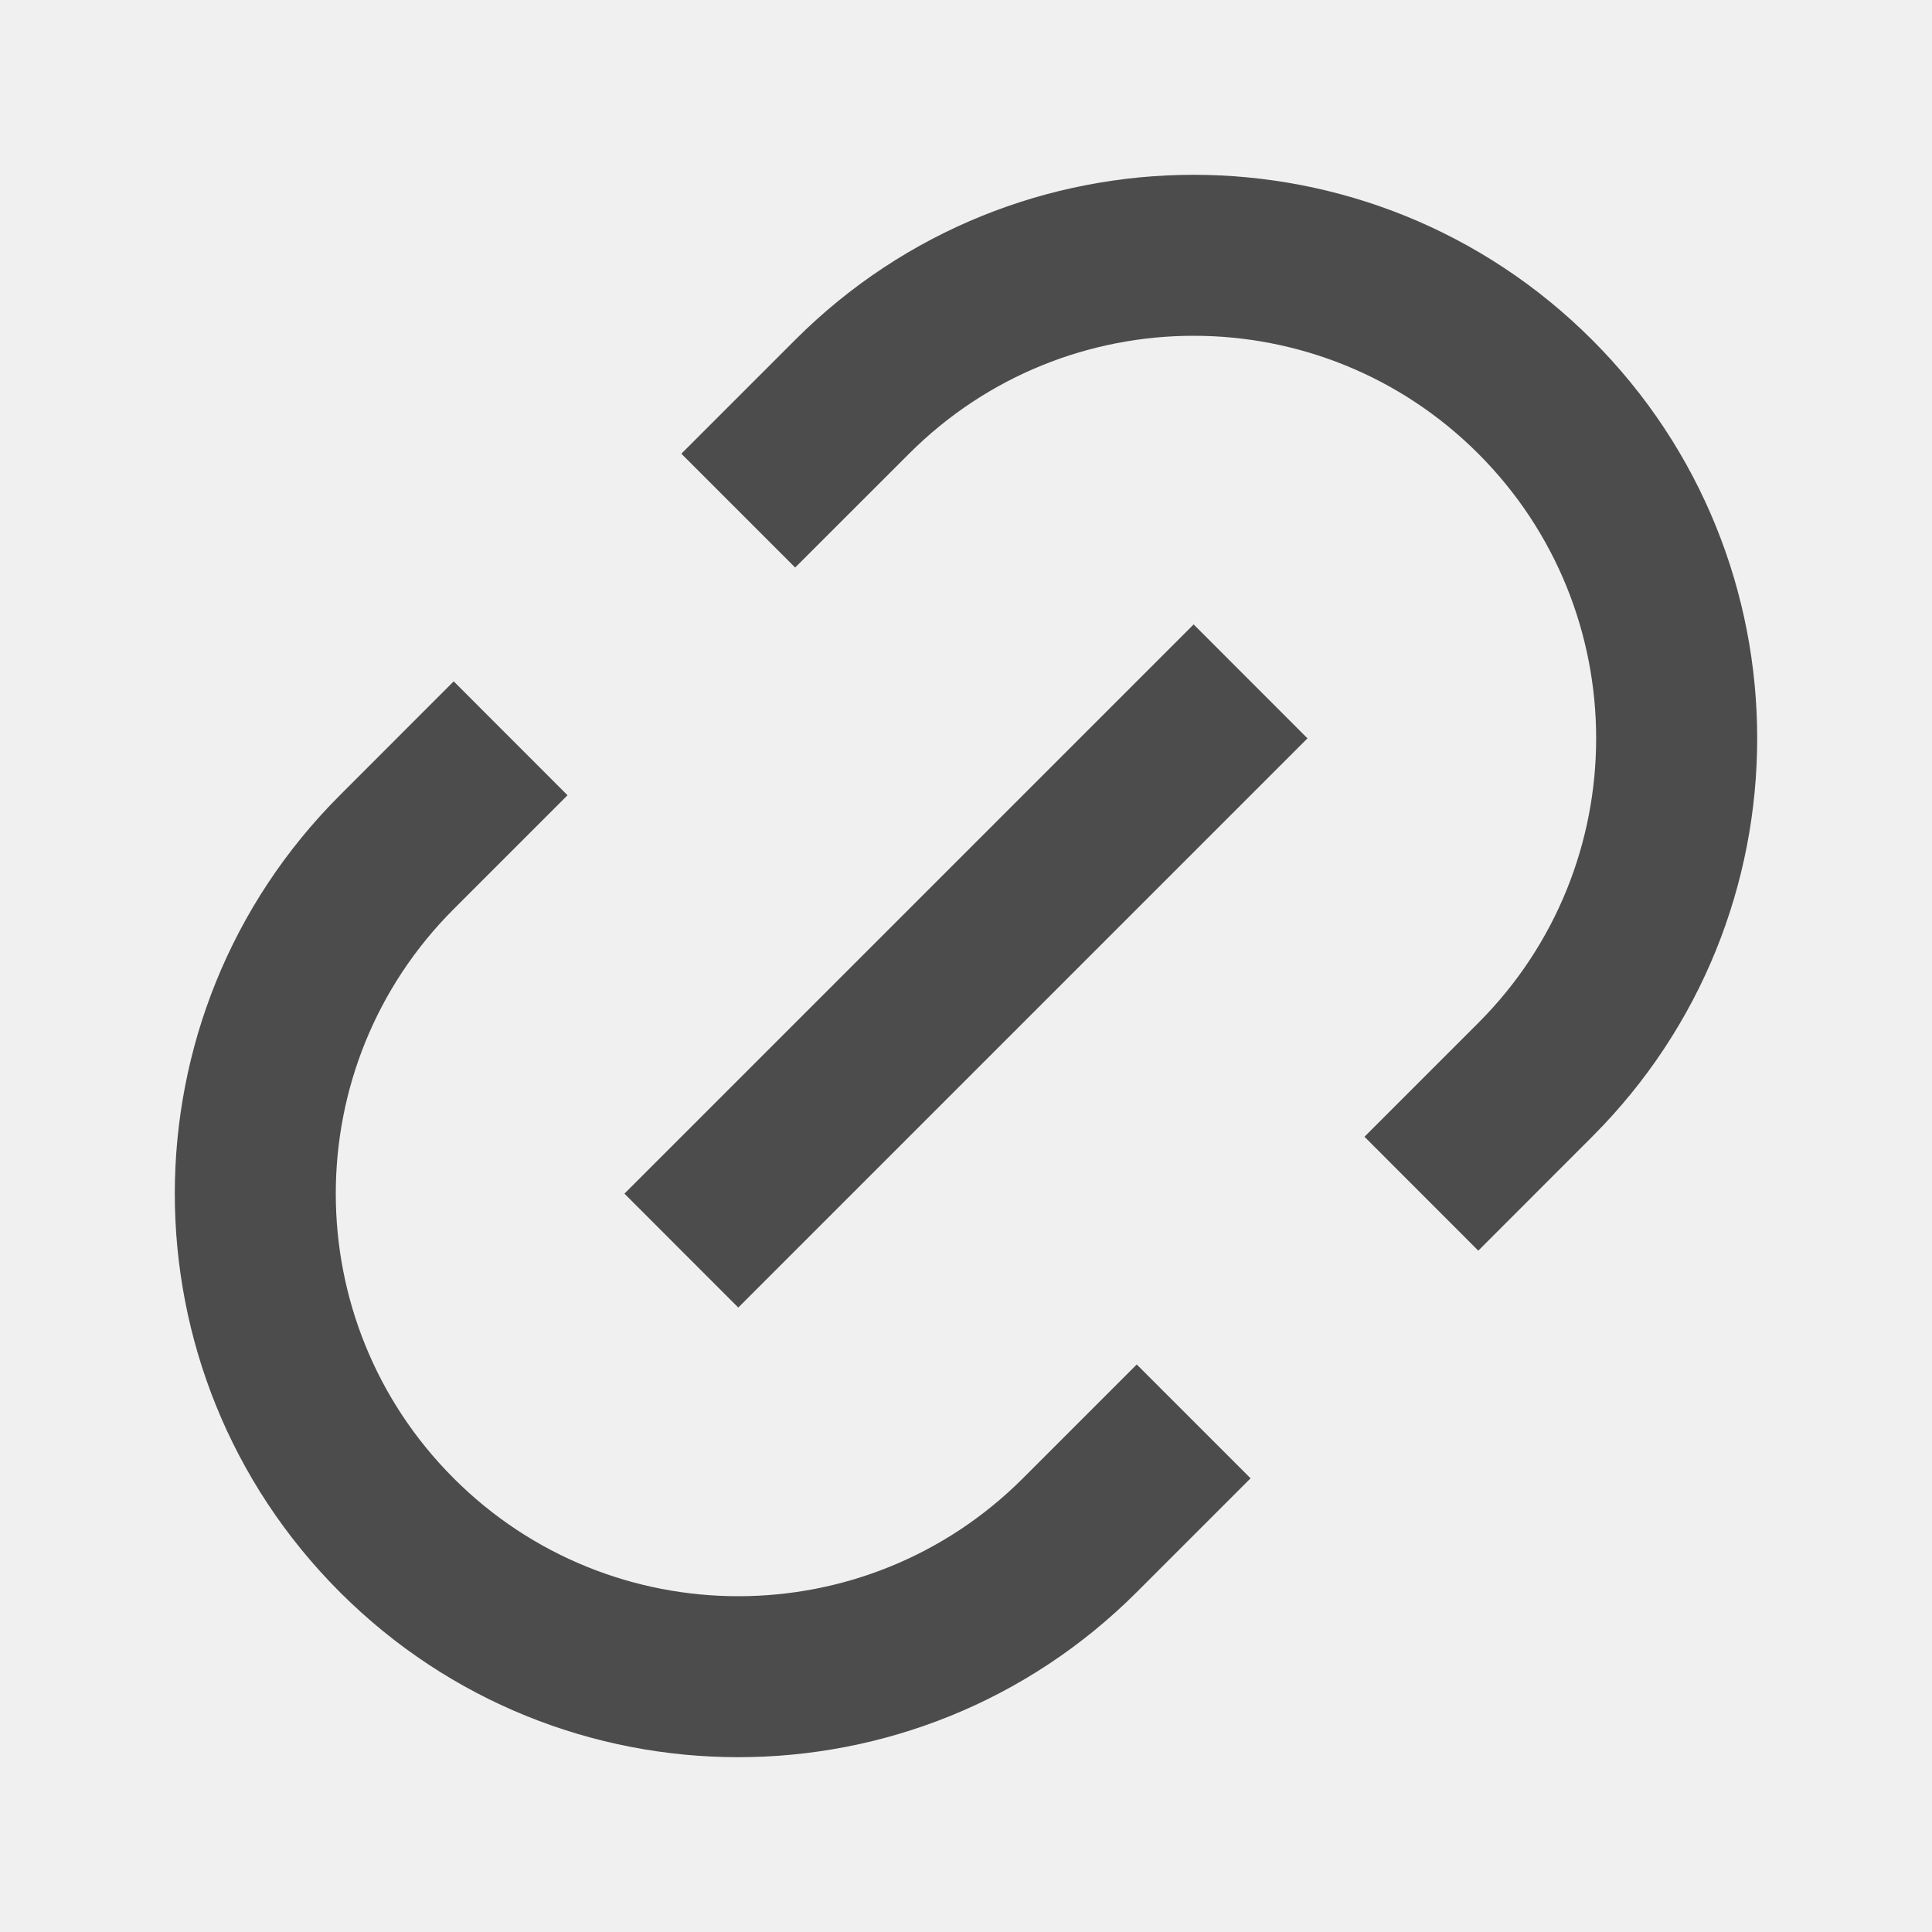
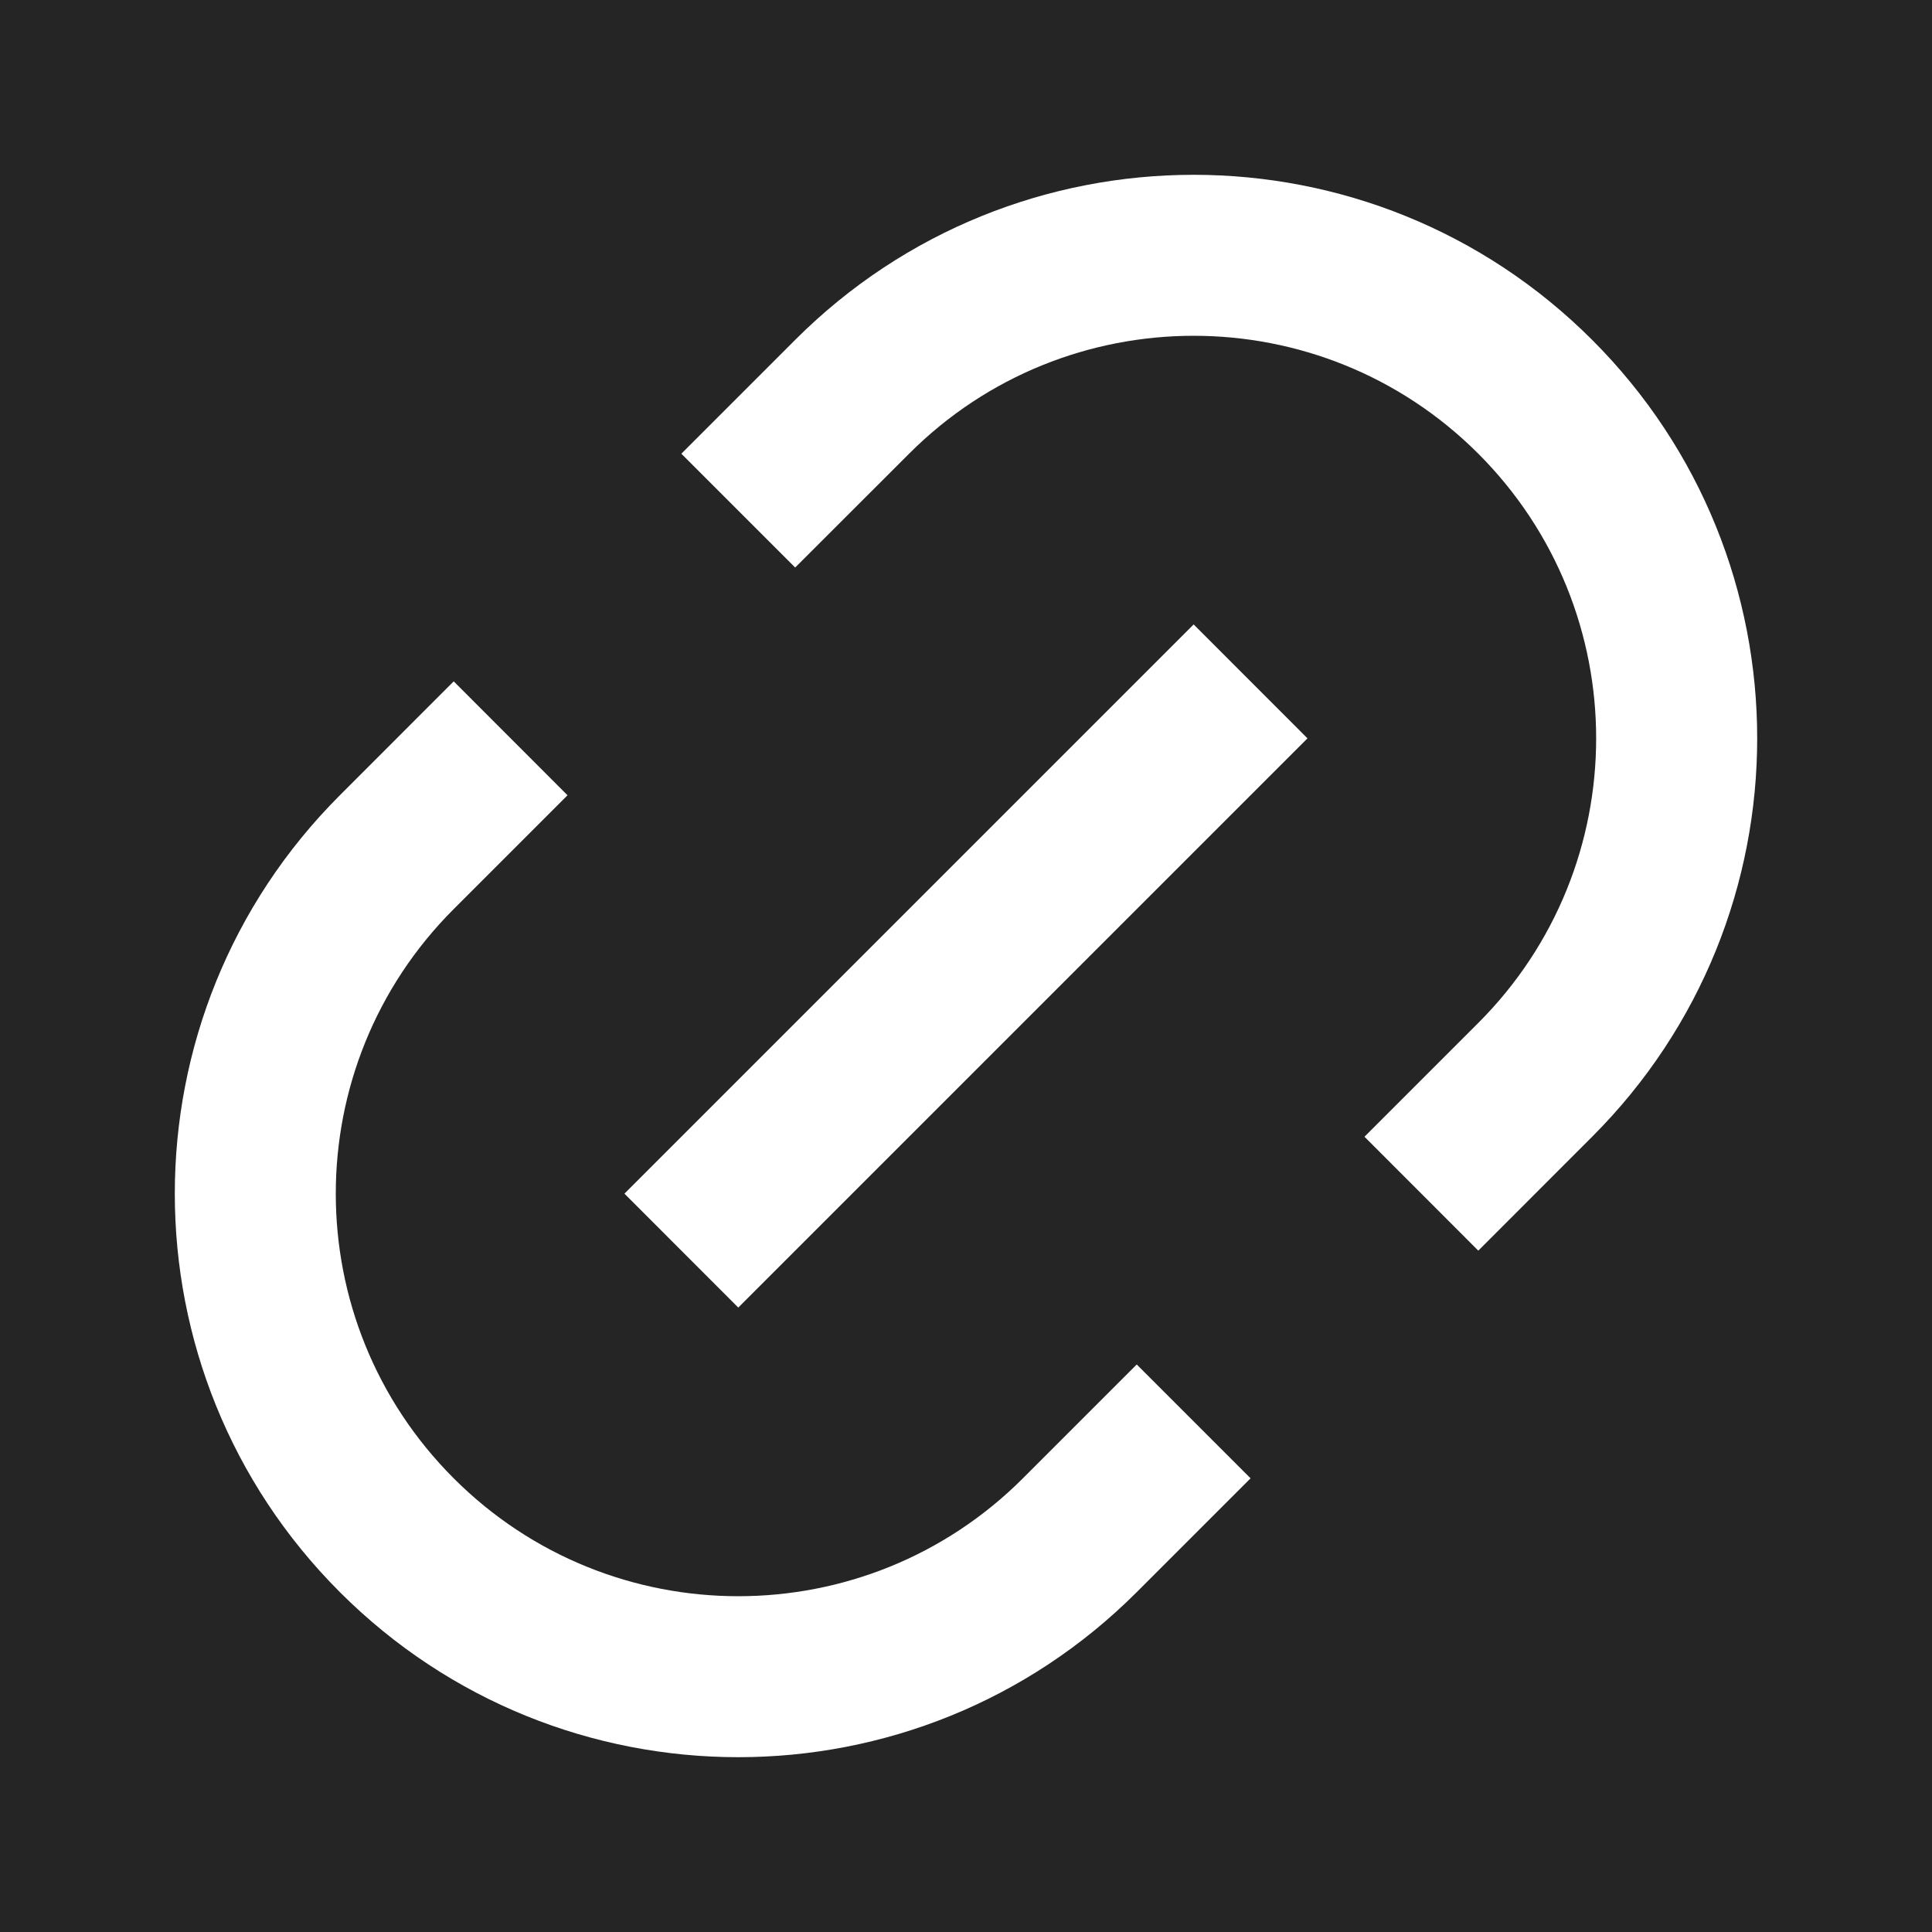
- <svg xmlns="http://www.w3.org/2000/svg" viewBox="0 0 24 24" fill="rgba(0,0,0,0.68)">
+ <svg xmlns="http://www.w3.org/2000/svg" viewBox="0 0 24 24" fill="#FFFFFF">
+   <rect width="24" height="24" fill="#252526" x="0" y="0" />
  <path d="M18.364 15.536L16.95 14.121L18.364 12.707C20.316 10.755 20.316 7.589 18.364 5.636C16.411 3.683 13.245 3.683 11.293 5.636L9.878 7.05L8.464 5.636L9.878 4.222C12.612 1.488 17.044 1.488 19.778 4.222C22.512 6.955 22.512 11.388 19.778 14.121L18.364 15.536ZM15.535 18.364L14.121 19.778C11.387 22.512 6.955 22.512 4.222 19.778C1.488 17.044 1.488 12.612 4.222 9.879L5.636 8.464L7.05 9.879L5.636 11.293C3.683 13.245 3.683 16.411 5.636 18.364C7.588 20.317 10.754 20.317 12.707 18.364L14.121 16.95L15.535 18.364ZM14.828 7.757L16.242 9.172L9.171 16.243L7.757 14.828L14.828 7.757Z" />
</svg>
